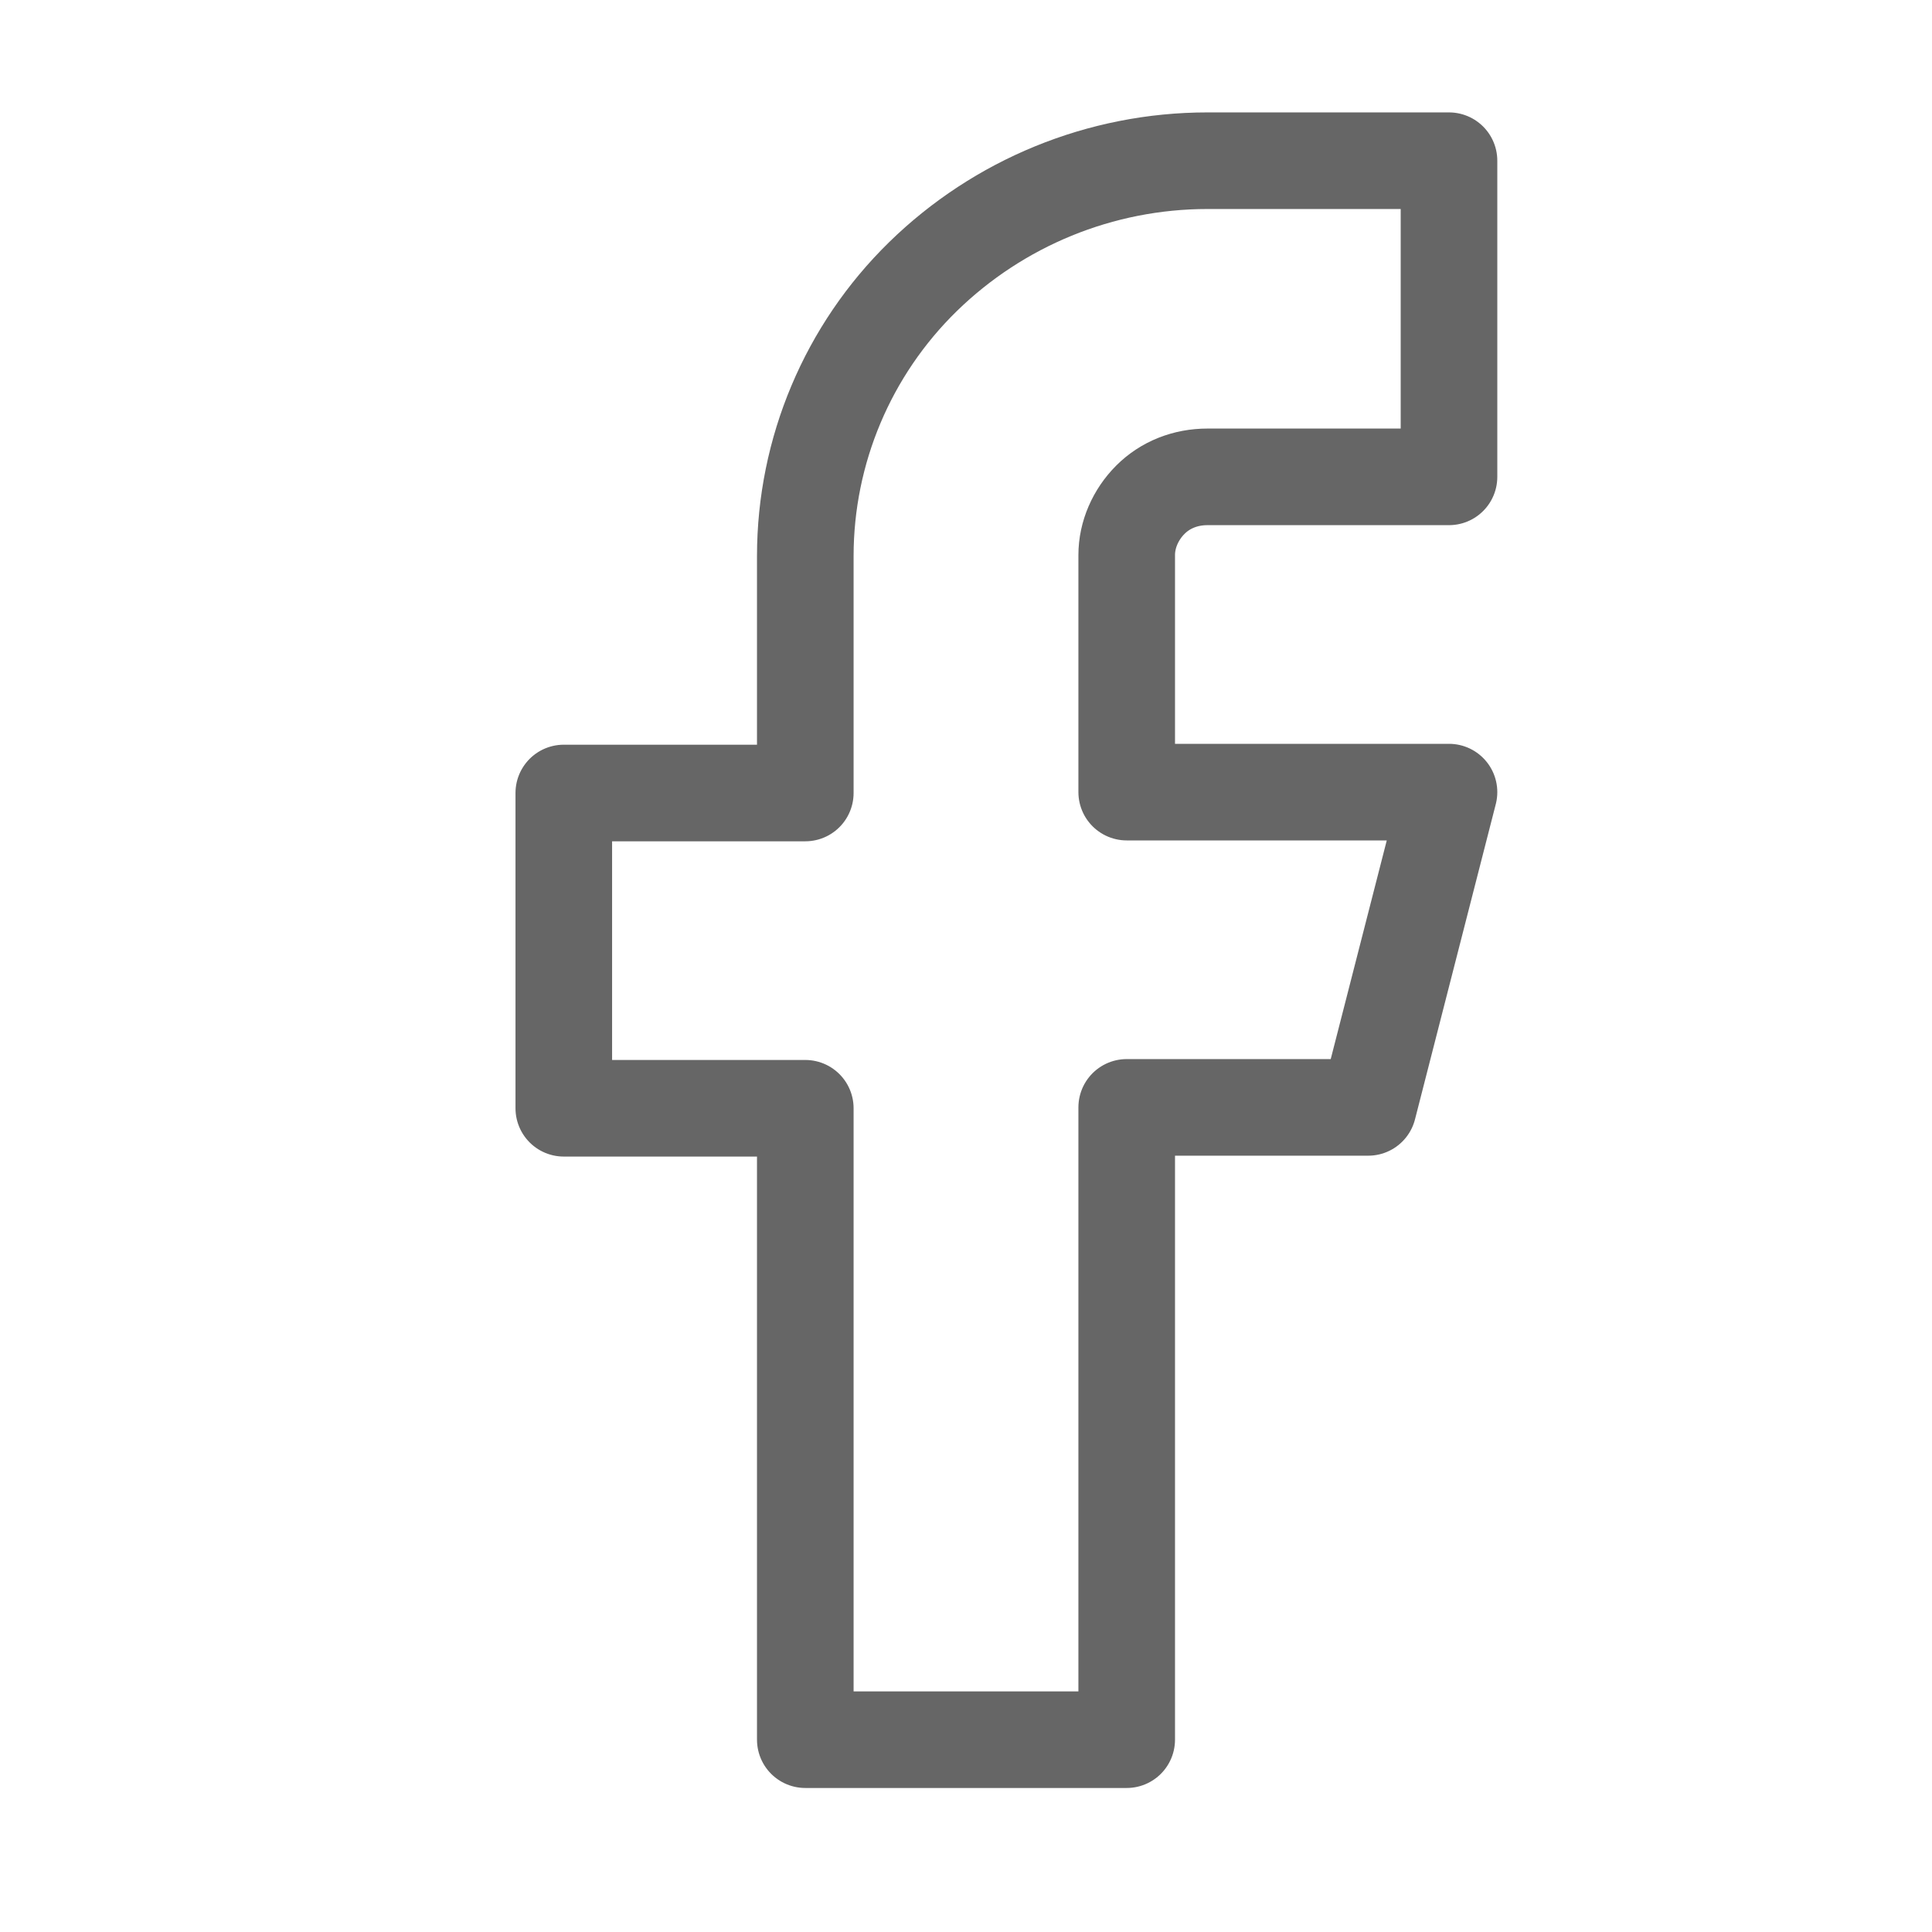
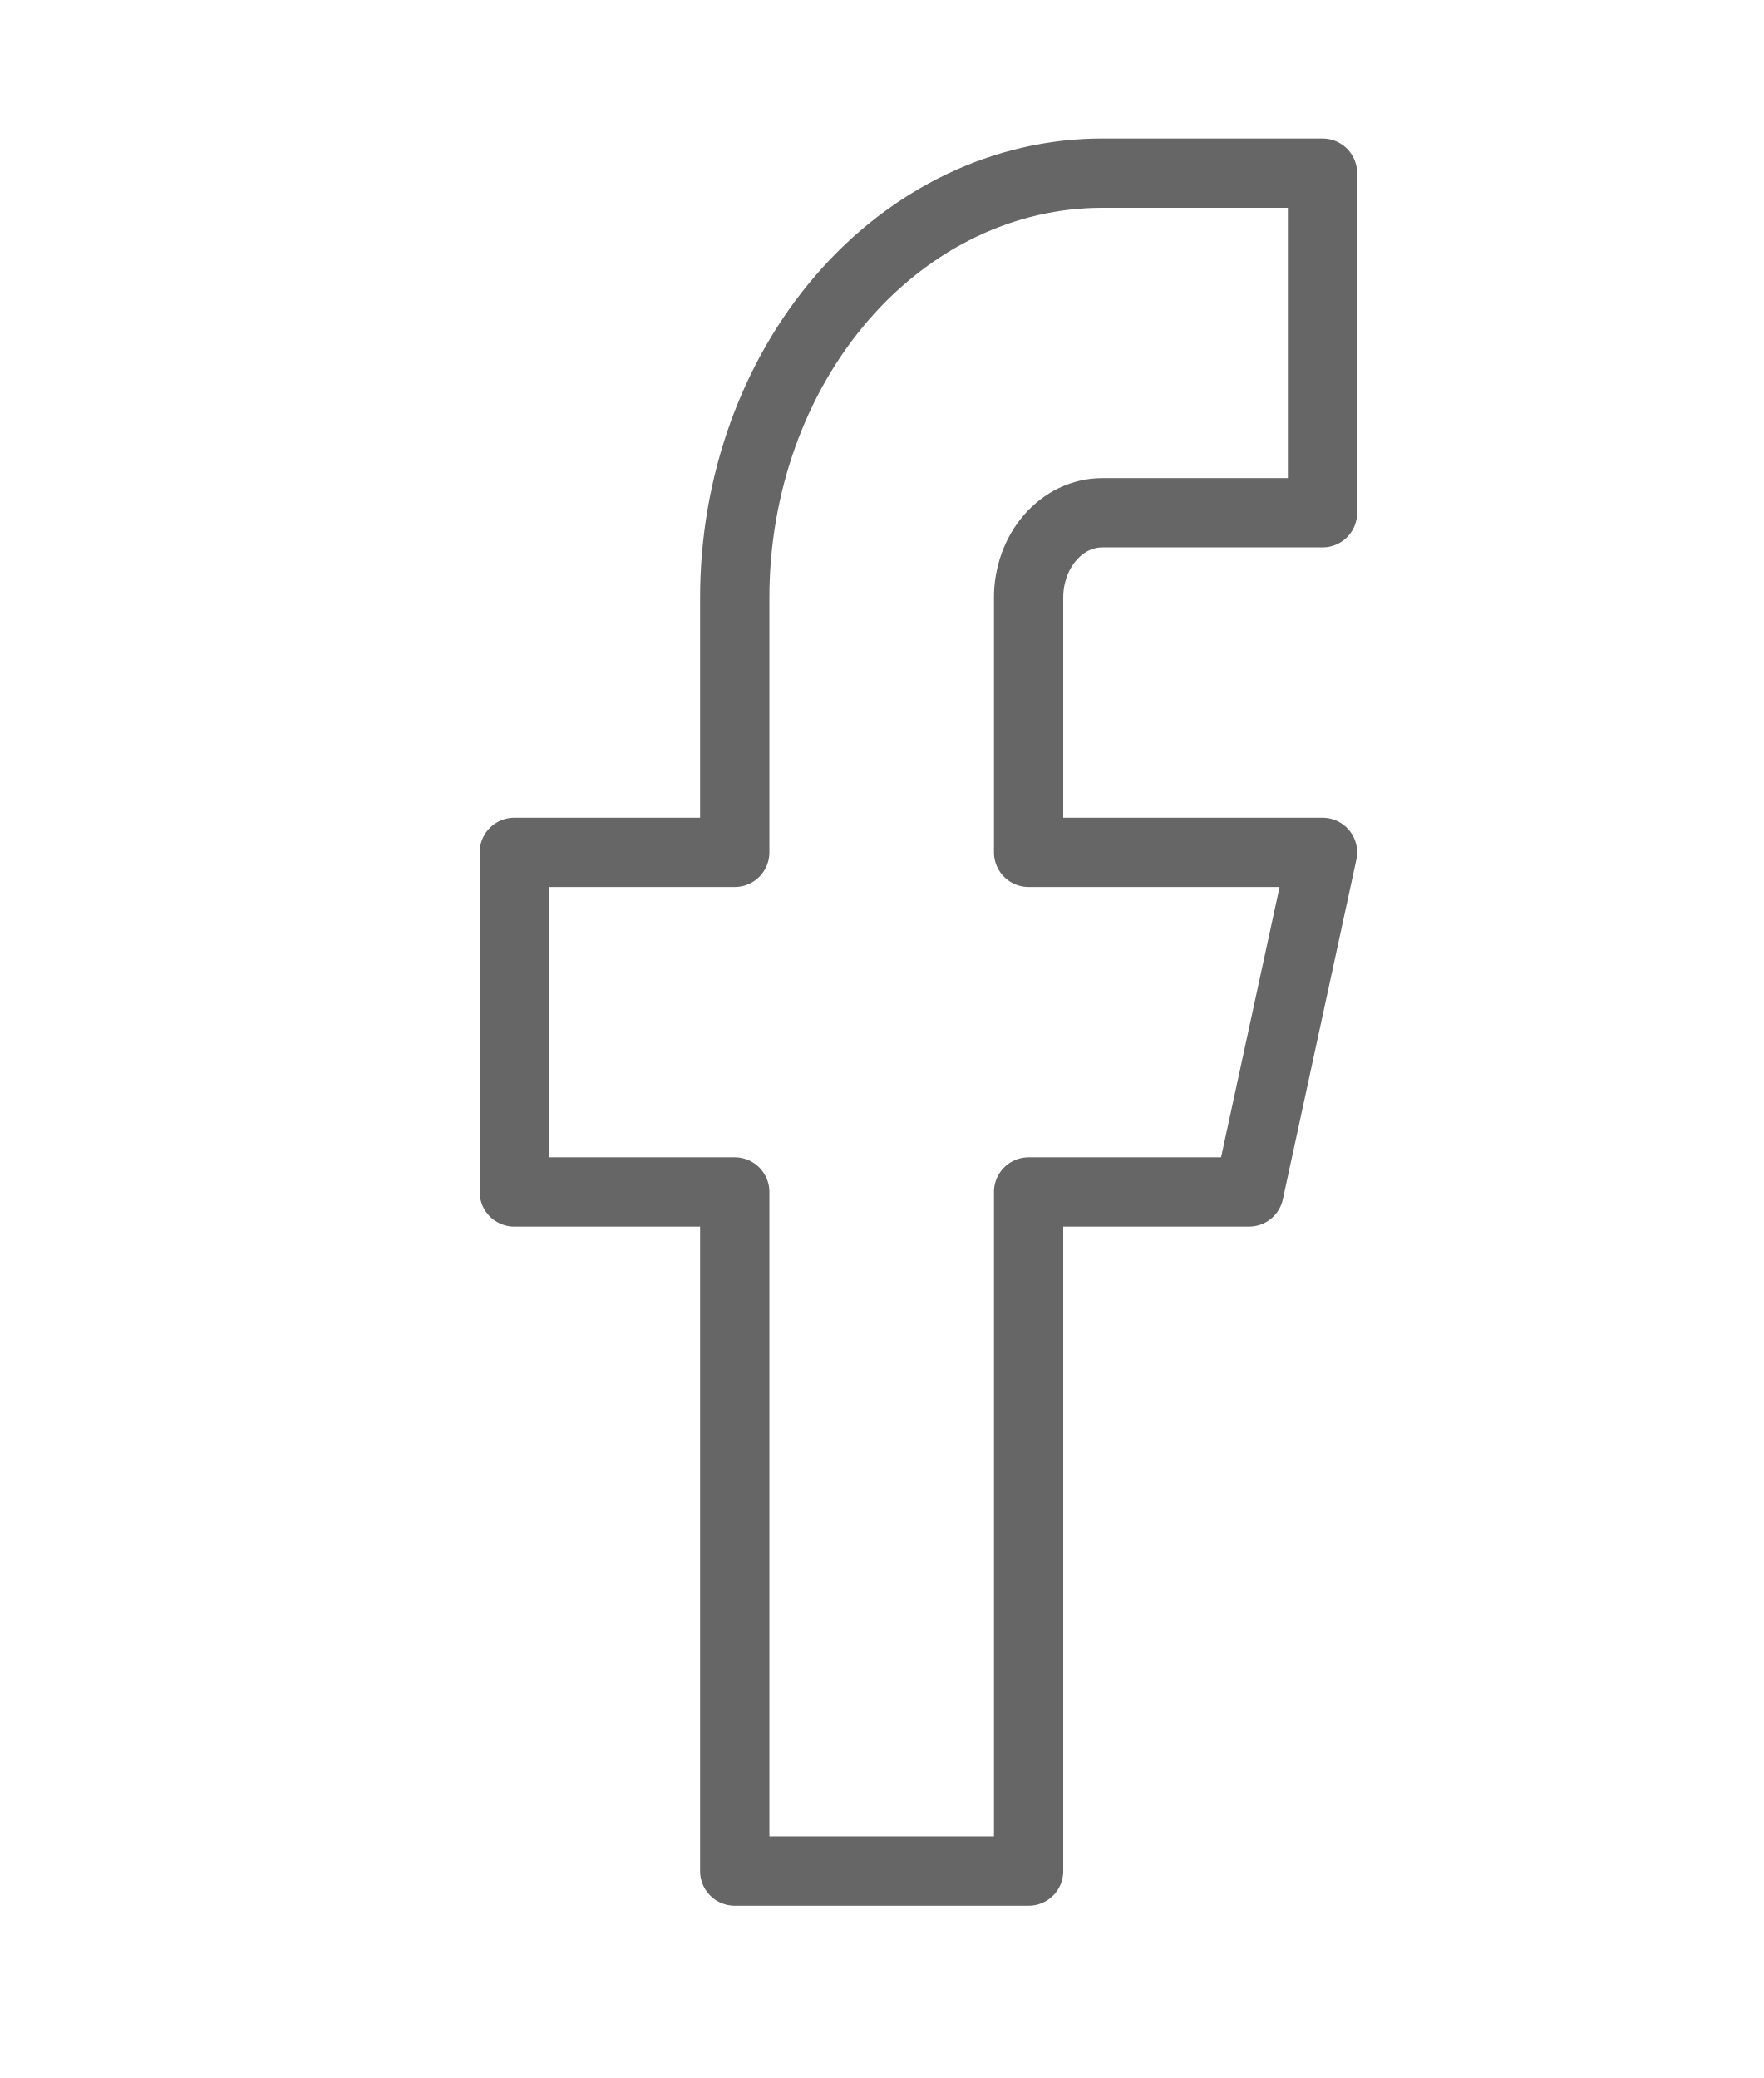
- <svg xmlns="http://www.w3.org/2000/svg" width="22" height="22" fill="none">
-   <path d="M16.5 1.83h-2.75c-1.22 0-2.38.48-3.24 1.32a4.45 4.45 0 0 0-1.34 3.18v2.7H6.42v3.59h2.75v7.19h3.66v-7.2h2.75l.92-3.59h-3.67v-2.7c0-.23.1-.46.27-.63.17-.17.4-.26.65-.26h2.75v-3.6Z" stroke="#666" stroke-width="1.1" stroke-linecap="round" stroke-linejoin="round" />
+ <svg xmlns="http://www.w3.org/2000/svg" width="28" height="33" viewBox="0 0 28 33" fill="none">
+   <path d="M21 2.75H17.5C15.953 2.75 14.469 3.46 13.375 4.724C12.281 5.988 11.667 7.703 11.667 9.491V13.536H8.167V18.929H11.667V29.715H16.333V18.929H19.833L21 13.536H16.333V9.491C16.333 9.133 16.456 8.791 16.675 8.538C16.894 8.285 17.191 8.143 17.5 8.143H21V2.75Z" stroke="#666666" stroke-width="1.1" stroke-linecap="round" stroke-linejoin="round" />
</svg>
